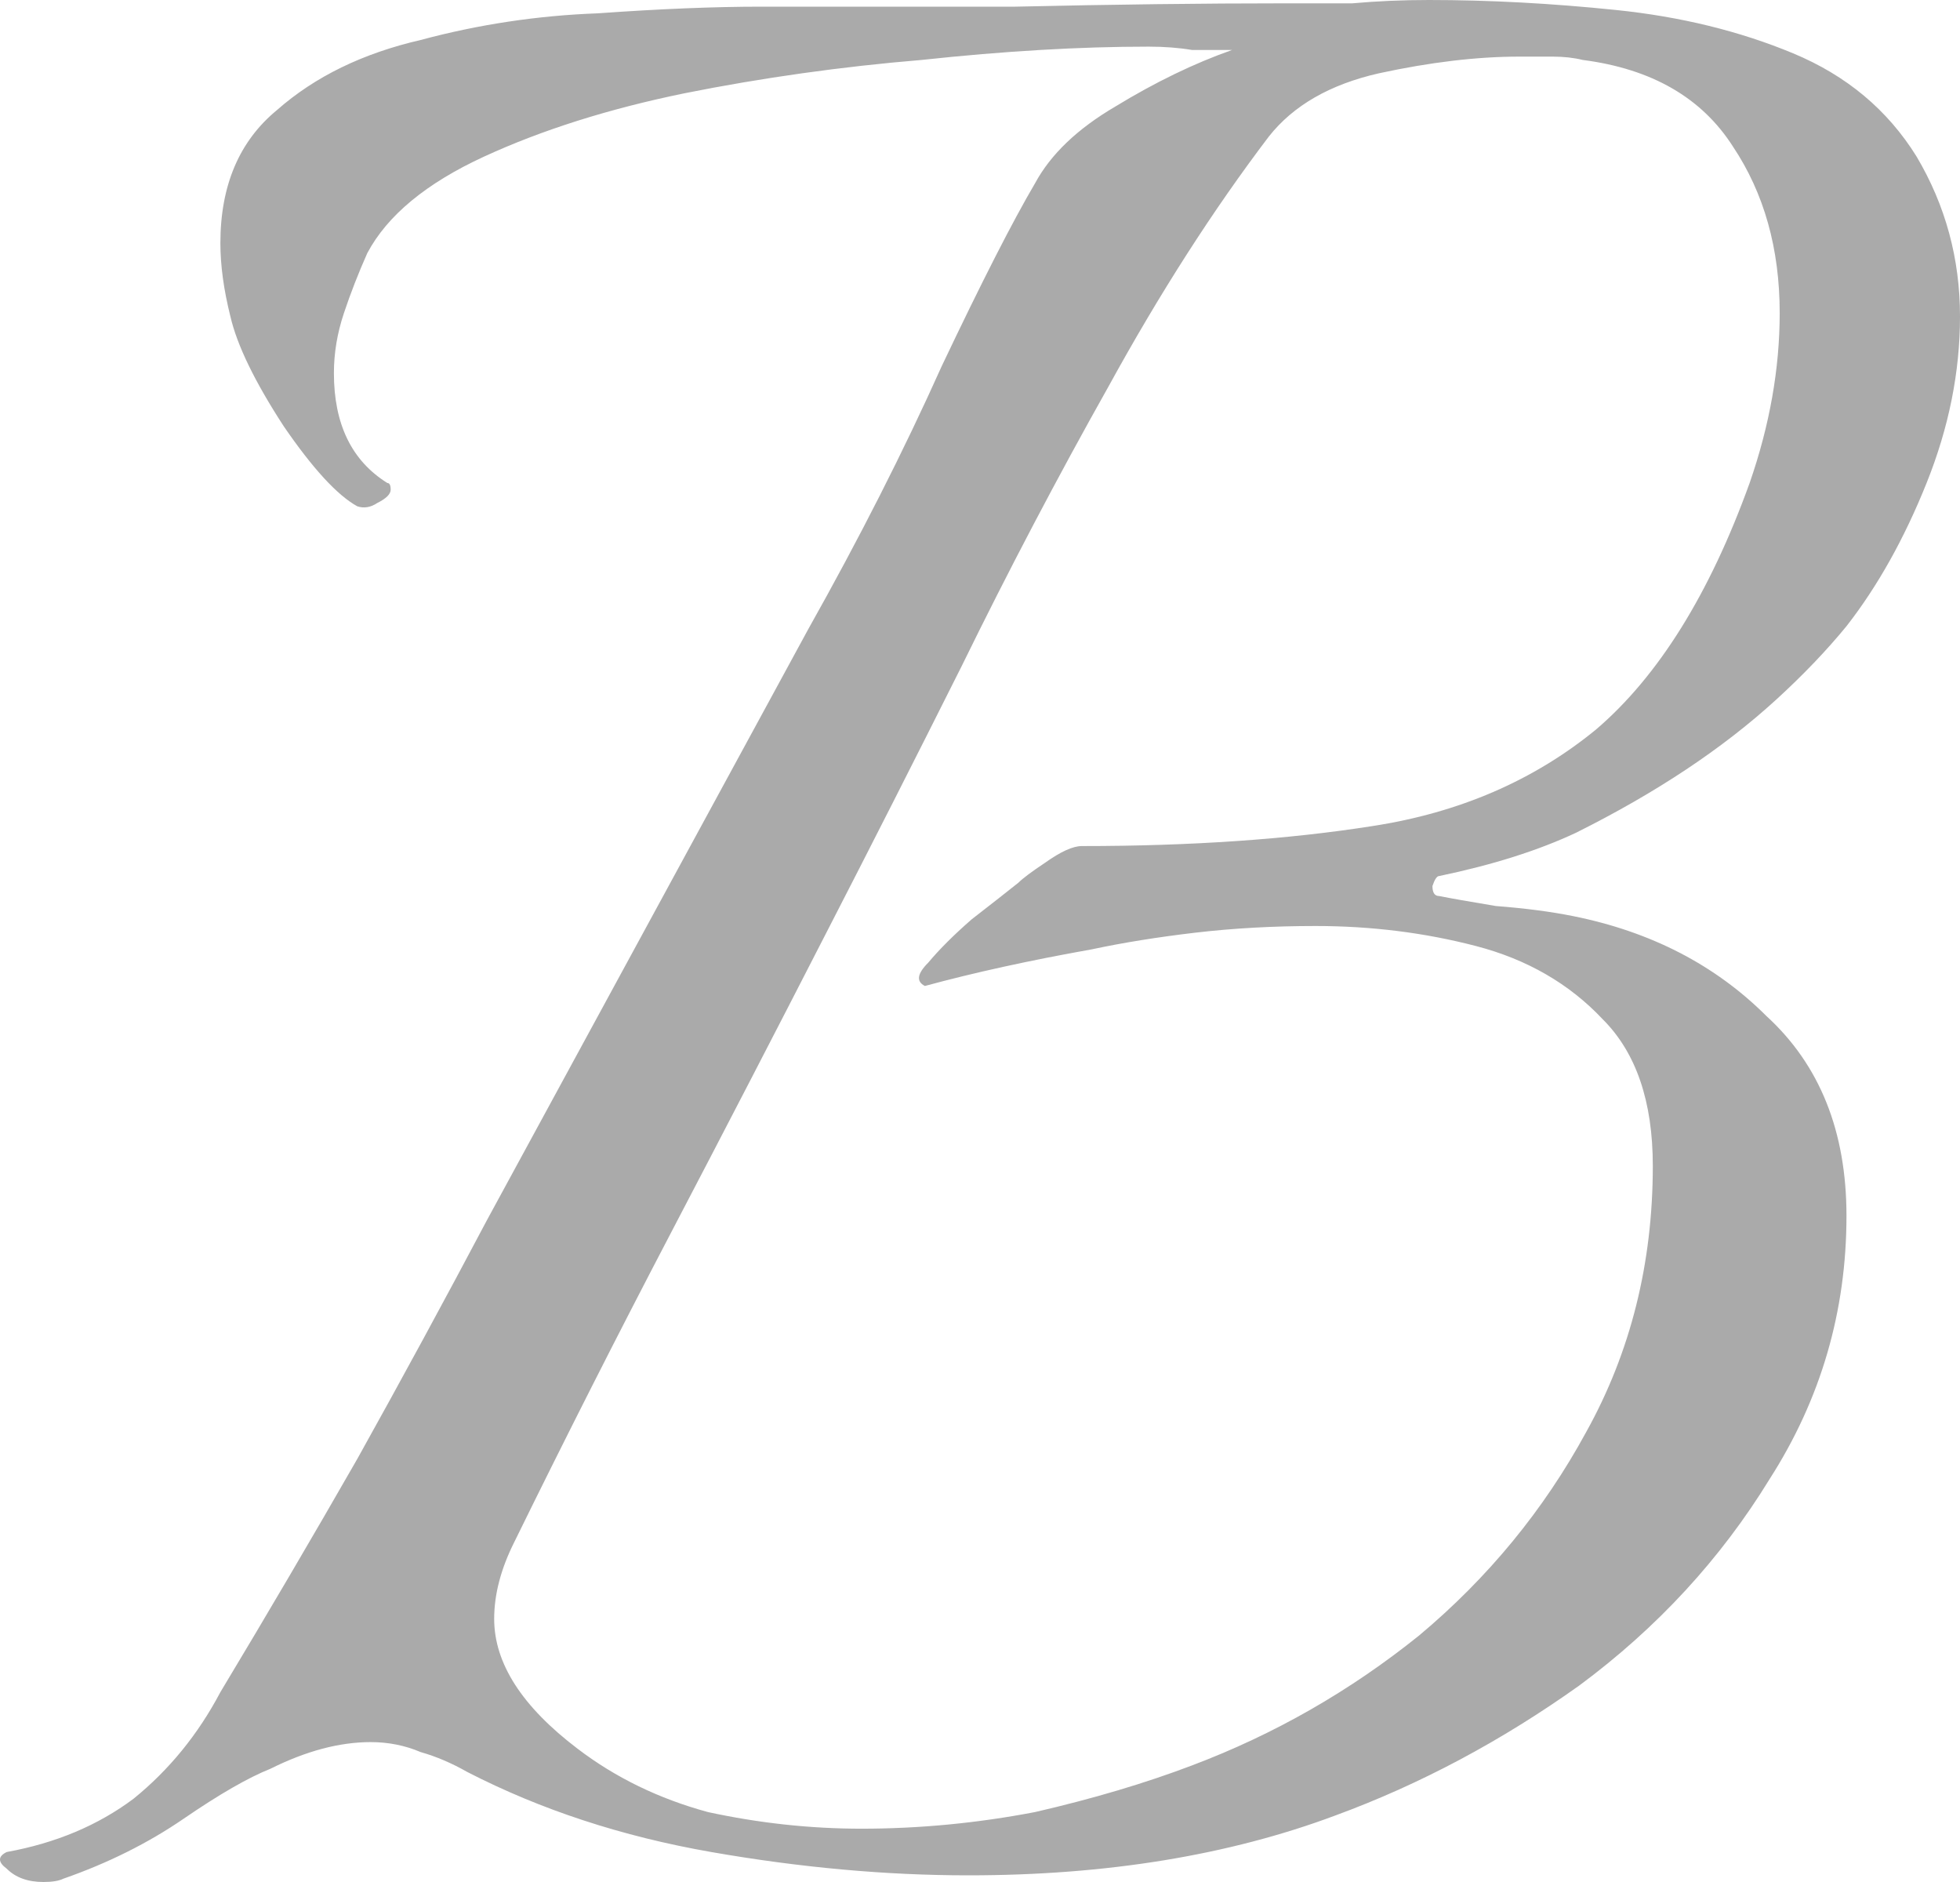
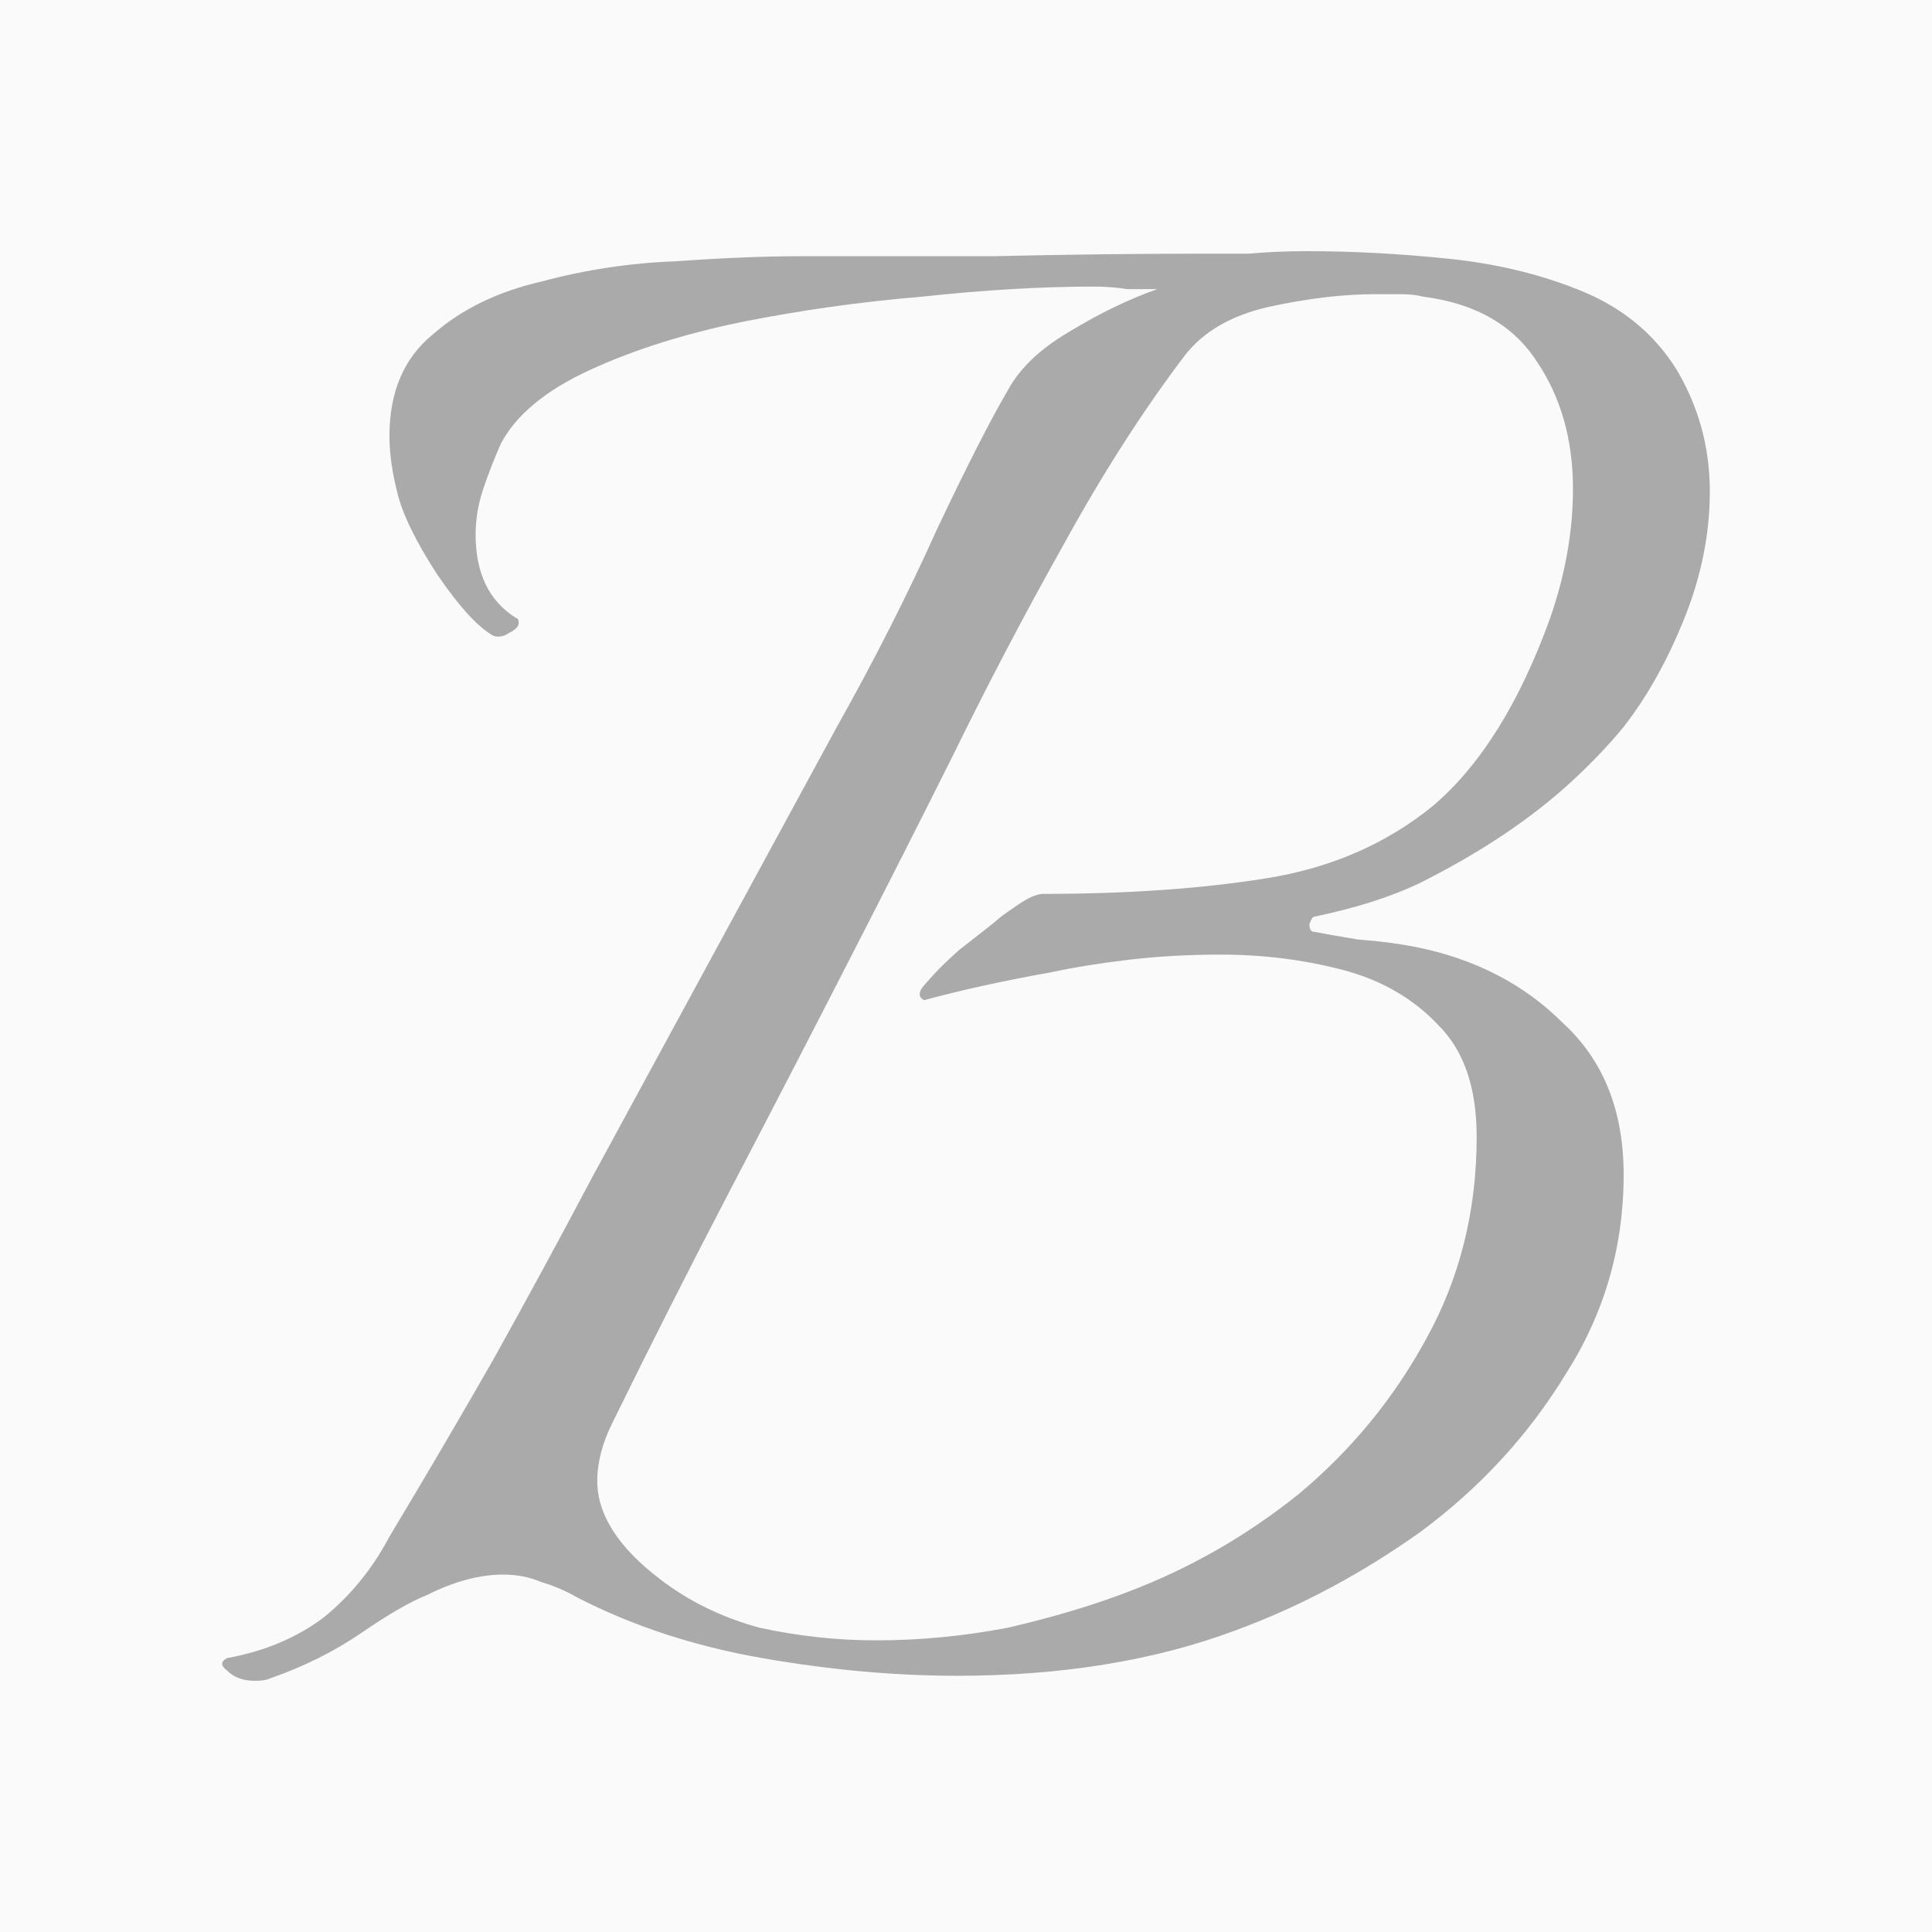
- <svg xmlns="http://www.w3.org/2000/svg" width="100" height="96" viewBox="0 0 100 96" fill="none">
-   <path d="M2.215 96C1.42 96 0.795 95.773 0.341 95.32C-0.114 94.981 -0.114 94.697 0.341 94.471C2.839 94.018 4.997 93.112 6.814 91.752C8.631 90.28 10.108 88.467 11.244 86.315C13.629 82.35 15.957 78.386 18.228 74.421C20.5 70.343 22.714 66.266 24.872 62.188L41.227 32.113C43.839 27.469 46.11 22.995 48.041 18.69C50.085 14.386 51.675 11.271 52.811 9.345C53.606 7.873 54.969 6.57 56.9 5.437C58.944 4.191 60.931 3.228 62.862 2.549C62.181 2.549 61.499 2.549 60.818 2.549C60.136 2.435 59.398 2.379 58.603 2.379C55.082 2.379 51.221 2.605 47.019 3.058C42.93 3.398 38.898 3.965 34.923 4.758C31.062 5.55 27.655 6.627 24.702 7.986C21.749 9.345 19.762 10.988 18.739 12.913C18.285 13.933 17.888 14.952 17.547 15.972C17.206 16.991 17.036 18.011 17.036 19.03C17.036 21.635 17.944 23.504 19.762 24.637C19.875 24.637 19.932 24.75 19.932 24.977C19.932 25.203 19.705 25.43 19.25 25.657C18.91 25.883 18.569 25.94 18.228 25.826C17.206 25.26 15.957 23.901 14.48 21.749C13.004 19.483 12.095 17.614 11.755 16.142C11.414 14.782 11.244 13.536 11.244 12.403C11.244 9.458 12.209 7.193 14.14 5.607C16.07 3.908 18.512 2.719 21.465 2.039C24.418 1.246 27.428 0.793 30.494 0.68C33.674 0.453 36.457 0.34 38.842 0.34C42.476 0.34 46.792 0.34 51.789 0.34C56.786 0.227 61.386 0.17 65.588 0.17C66.61 0.17 67.746 0.17 68.995 0.17C70.244 0.057 71.55 0 72.913 0C75.98 0 79.16 0.17 82.453 0.51C85.747 0.85 88.756 1.586 91.482 2.719C94.208 3.851 96.309 5.607 97.785 7.986C99.262 10.478 100 13.197 100 16.142C100 18.973 99.432 21.805 98.296 24.637C97.161 27.469 95.798 29.904 94.208 31.943C93.186 33.189 91.993 34.435 90.63 35.681C89.267 36.927 87.734 38.117 86.031 39.25C84.327 40.382 82.453 41.458 80.409 42.478C78.478 43.384 76.15 44.12 73.424 44.687C73.311 44.687 73.197 44.857 73.084 45.197C73.084 45.536 73.197 45.706 73.424 45.706C73.992 45.819 74.957 45.989 76.32 46.216C77.797 46.329 79.103 46.499 80.239 46.726C84.213 47.519 87.507 49.218 90.119 51.823C92.845 54.315 94.208 57.713 94.208 62.018C94.208 66.888 92.902 71.363 90.29 75.441C87.791 79.519 84.554 83.03 80.579 85.975C76.604 88.807 72.459 91.016 68.143 92.602C62.692 94.641 56.445 95.66 49.404 95.66C45.202 95.66 40.829 95.264 36.286 94.471C31.743 93.678 27.598 92.319 23.85 90.393C23.055 89.94 22.26 89.6 21.465 89.374C20.67 89.034 19.818 88.864 18.91 88.864C17.32 88.864 15.616 89.317 13.799 90.223C12.663 90.676 11.187 91.526 9.37 92.772C7.553 94.018 5.508 95.037 3.237 95.83C3.01 95.943 2.669 96 2.215 96ZM43.952 93.281C46.905 93.281 49.858 92.998 52.811 92.432C55.764 91.752 58.433 90.959 60.818 90.053C65.02 88.467 68.881 86.258 72.402 83.427C75.923 80.481 78.762 77.026 80.92 73.062C83.191 68.984 84.327 64.453 84.327 59.469C84.327 56.184 83.475 53.692 81.772 51.993C80.068 50.181 77.91 48.934 75.298 48.255C72.686 47.575 69.96 47.235 67.121 47.235C64.963 47.235 62.919 47.349 60.988 47.575C59.057 47.802 57.297 48.085 55.707 48.425C52.527 48.991 49.688 49.614 47.189 50.294C46.735 50.067 46.792 49.671 47.359 49.104C47.927 48.425 48.666 47.688 49.574 46.896C50.596 46.103 51.391 45.48 51.959 45.026C52.186 44.8 52.641 44.46 53.322 44.007C54.117 43.441 54.742 43.157 55.196 43.157C60.761 43.157 65.701 42.818 70.017 42.138C74.446 41.458 78.251 39.816 81.431 37.211C84.611 34.492 87.223 30.301 89.267 24.637C90.29 21.692 90.801 18.803 90.801 15.972C90.801 12.687 90.006 9.855 88.416 7.476C86.826 4.984 84.27 3.511 80.75 3.058C80.295 2.945 79.784 2.888 79.216 2.888C78.648 2.888 78.081 2.888 77.513 2.888C75.355 2.888 72.97 3.172 70.358 3.738C67.859 4.304 65.985 5.381 64.736 6.966C61.897 10.704 59.171 14.952 56.559 19.71C53.947 24.354 51.448 29.111 49.063 33.982C46.678 38.74 44.407 43.214 42.249 47.405C39.637 52.503 36.968 57.657 34.242 62.867C31.516 68.078 28.847 73.345 26.235 78.669C25.554 80.028 25.213 81.331 25.213 82.577C25.213 84.843 26.633 87.051 29.472 89.204C31.403 90.676 33.617 91.752 36.116 92.432C38.728 92.998 41.34 93.281 43.952 93.281Z" fill="#AAAAAA" />
+ <svg xmlns="http://www.w3.org/2000/svg" width="200" height="200" viewBox="0 0 200 200" fill="none">
+   <rect width="200" height="200" fill="#FAFAFA" />
+   <path d="M26.411 174C25.186 174 24.224 173.651 23.525 172.952C22.825 172.428 22.825 171.992 23.525 171.642C27.372 170.944 30.696 169.547 33.494 167.451C36.292 165.181 38.566 162.387 40.315 159.069C43.988 152.957 47.574 146.845 51.072 140.733C54.57 134.446 57.98 128.159 61.303 121.873L86.489 75.508C90.512 68.348 94.01 61.45 96.983 54.814C100.131 48.178 102.58 43.376 104.329 40.407C105.553 38.137 107.652 36.129 110.625 34.382C113.773 32.461 116.834 30.977 119.807 29.929C118.758 29.929 117.709 29.929 116.659 29.929C115.61 29.755 114.473 29.667 113.249 29.667C107.827 29.667 101.88 30.017 95.409 30.715C89.112 31.239 82.903 32.112 76.782 33.334C70.835 34.557 65.588 36.216 61.041 38.312C56.493 40.407 53.433 42.939 51.859 45.908C51.159 47.48 50.547 49.051 50.022 50.623C49.497 52.195 49.235 53.766 49.235 55.338C49.235 59.355 50.634 62.236 53.433 63.982C53.608 63.982 53.695 64.157 53.695 64.506C53.695 64.856 53.345 65.205 52.646 65.554C52.121 65.903 51.596 65.991 51.072 65.816C49.497 64.943 47.574 62.847 45.3 59.529C43.026 56.037 41.627 53.155 41.102 50.885C40.578 48.789 40.315 46.868 40.315 45.122C40.315 40.582 41.802 37.089 44.775 34.644C47.748 32.025 51.509 30.191 56.056 29.143C60.604 27.921 65.239 27.222 69.961 27.048C74.858 26.698 79.143 26.524 82.816 26.524C88.413 26.524 95.059 26.524 102.755 26.524C110.45 26.349 117.534 26.262 124.005 26.262C125.579 26.262 127.328 26.262 129.252 26.262C131.176 26.087 133.187 26 135.286 26C140.009 26 144.906 26.262 149.978 26.786C155.05 27.31 159.685 28.445 163.882 30.191C168.08 31.938 171.316 34.644 173.589 38.312C175.863 42.153 177 46.344 177 50.885C177 55.251 176.125 59.617 174.376 63.982C172.627 68.348 170.529 72.103 168.08 75.246C166.506 77.167 164.67 79.088 162.571 81.009C160.472 82.93 158.111 84.763 155.487 86.51C152.864 88.256 149.978 89.915 146.83 91.487C143.856 92.884 140.271 94.019 136.073 94.892C135.898 94.892 135.723 95.154 135.549 95.678C135.549 96.202 135.723 96.464 136.073 96.464C136.948 96.638 138.434 96.9 140.533 97.25C142.807 97.424 144.818 97.686 146.567 98.035C152.689 99.258 157.761 101.877 161.784 105.894C165.981 109.736 168.08 114.975 168.08 121.611C168.08 129.12 166.069 136.018 162.046 142.304C158.198 148.591 153.214 154.005 147.092 158.545C140.97 162.911 134.587 166.316 127.94 168.761C119.545 171.904 109.926 173.476 99.082 173.476C92.611 173.476 85.877 172.865 78.881 171.642C71.885 170.42 65.501 168.324 59.729 165.356C58.505 164.657 57.281 164.133 56.056 163.784C54.832 163.26 53.52 162.998 52.121 162.998C49.672 162.998 47.049 163.697 44.25 165.094C42.501 165.792 40.228 167.102 37.429 169.023C34.631 170.944 31.483 172.516 27.985 173.738C27.635 173.913 27.11 174 26.411 174ZM90.686 169.809C95.234 169.809 99.781 169.372 104.329 168.499C108.876 167.451 112.986 166.229 116.659 164.832C123.131 162.387 129.077 158.982 134.499 154.616C139.921 150.076 144.294 144.749 147.617 138.637C151.115 132.35 152.864 125.365 152.864 117.681C152.864 112.617 151.552 108.775 148.928 106.156C146.305 103.362 142.982 101.441 138.959 100.393C134.936 99.345 130.739 98.821 126.366 98.821C123.043 98.821 119.895 98.996 116.922 99.345C113.948 99.694 111.237 100.131 108.789 100.655C103.892 101.528 99.519 102.488 95.671 103.536C94.972 103.187 95.059 102.576 95.934 101.703C96.808 100.655 97.945 99.52 99.344 98.297C100.918 97.075 102.143 96.115 103.017 95.416C103.367 95.067 104.066 94.543 105.116 93.844C106.34 92.971 107.302 92.534 108.002 92.534C116.572 92.534 124.18 92.011 130.826 90.963C137.647 89.915 143.507 87.383 148.404 83.366C153.301 79.175 157.324 72.714 160.472 63.982C162.046 59.442 162.833 54.989 162.833 50.623C162.833 45.559 161.609 41.193 159.16 37.526C156.712 33.684 152.776 31.414 147.354 30.715C146.655 30.54 145.868 30.453 144.993 30.453C144.119 30.453 143.244 30.453 142.37 30.453C139.047 30.453 135.374 30.89 131.351 31.763C127.503 32.636 124.617 34.295 122.693 36.74C118.321 42.503 114.123 49.051 110.101 56.386C106.078 63.546 102.23 70.88 98.557 78.389C94.884 85.724 91.386 92.622 88.063 99.083C84.04 106.942 79.93 114.887 75.733 122.92C71.535 130.953 67.425 139.074 63.402 147.281C62.353 149.377 61.828 151.385 61.828 153.306C61.828 156.799 64.014 160.204 68.387 163.522C71.36 165.792 74.771 167.451 78.618 168.499C82.641 169.372 86.664 169.809 90.686 169.809Z" fill="#AAAAAA" />
</svg>
